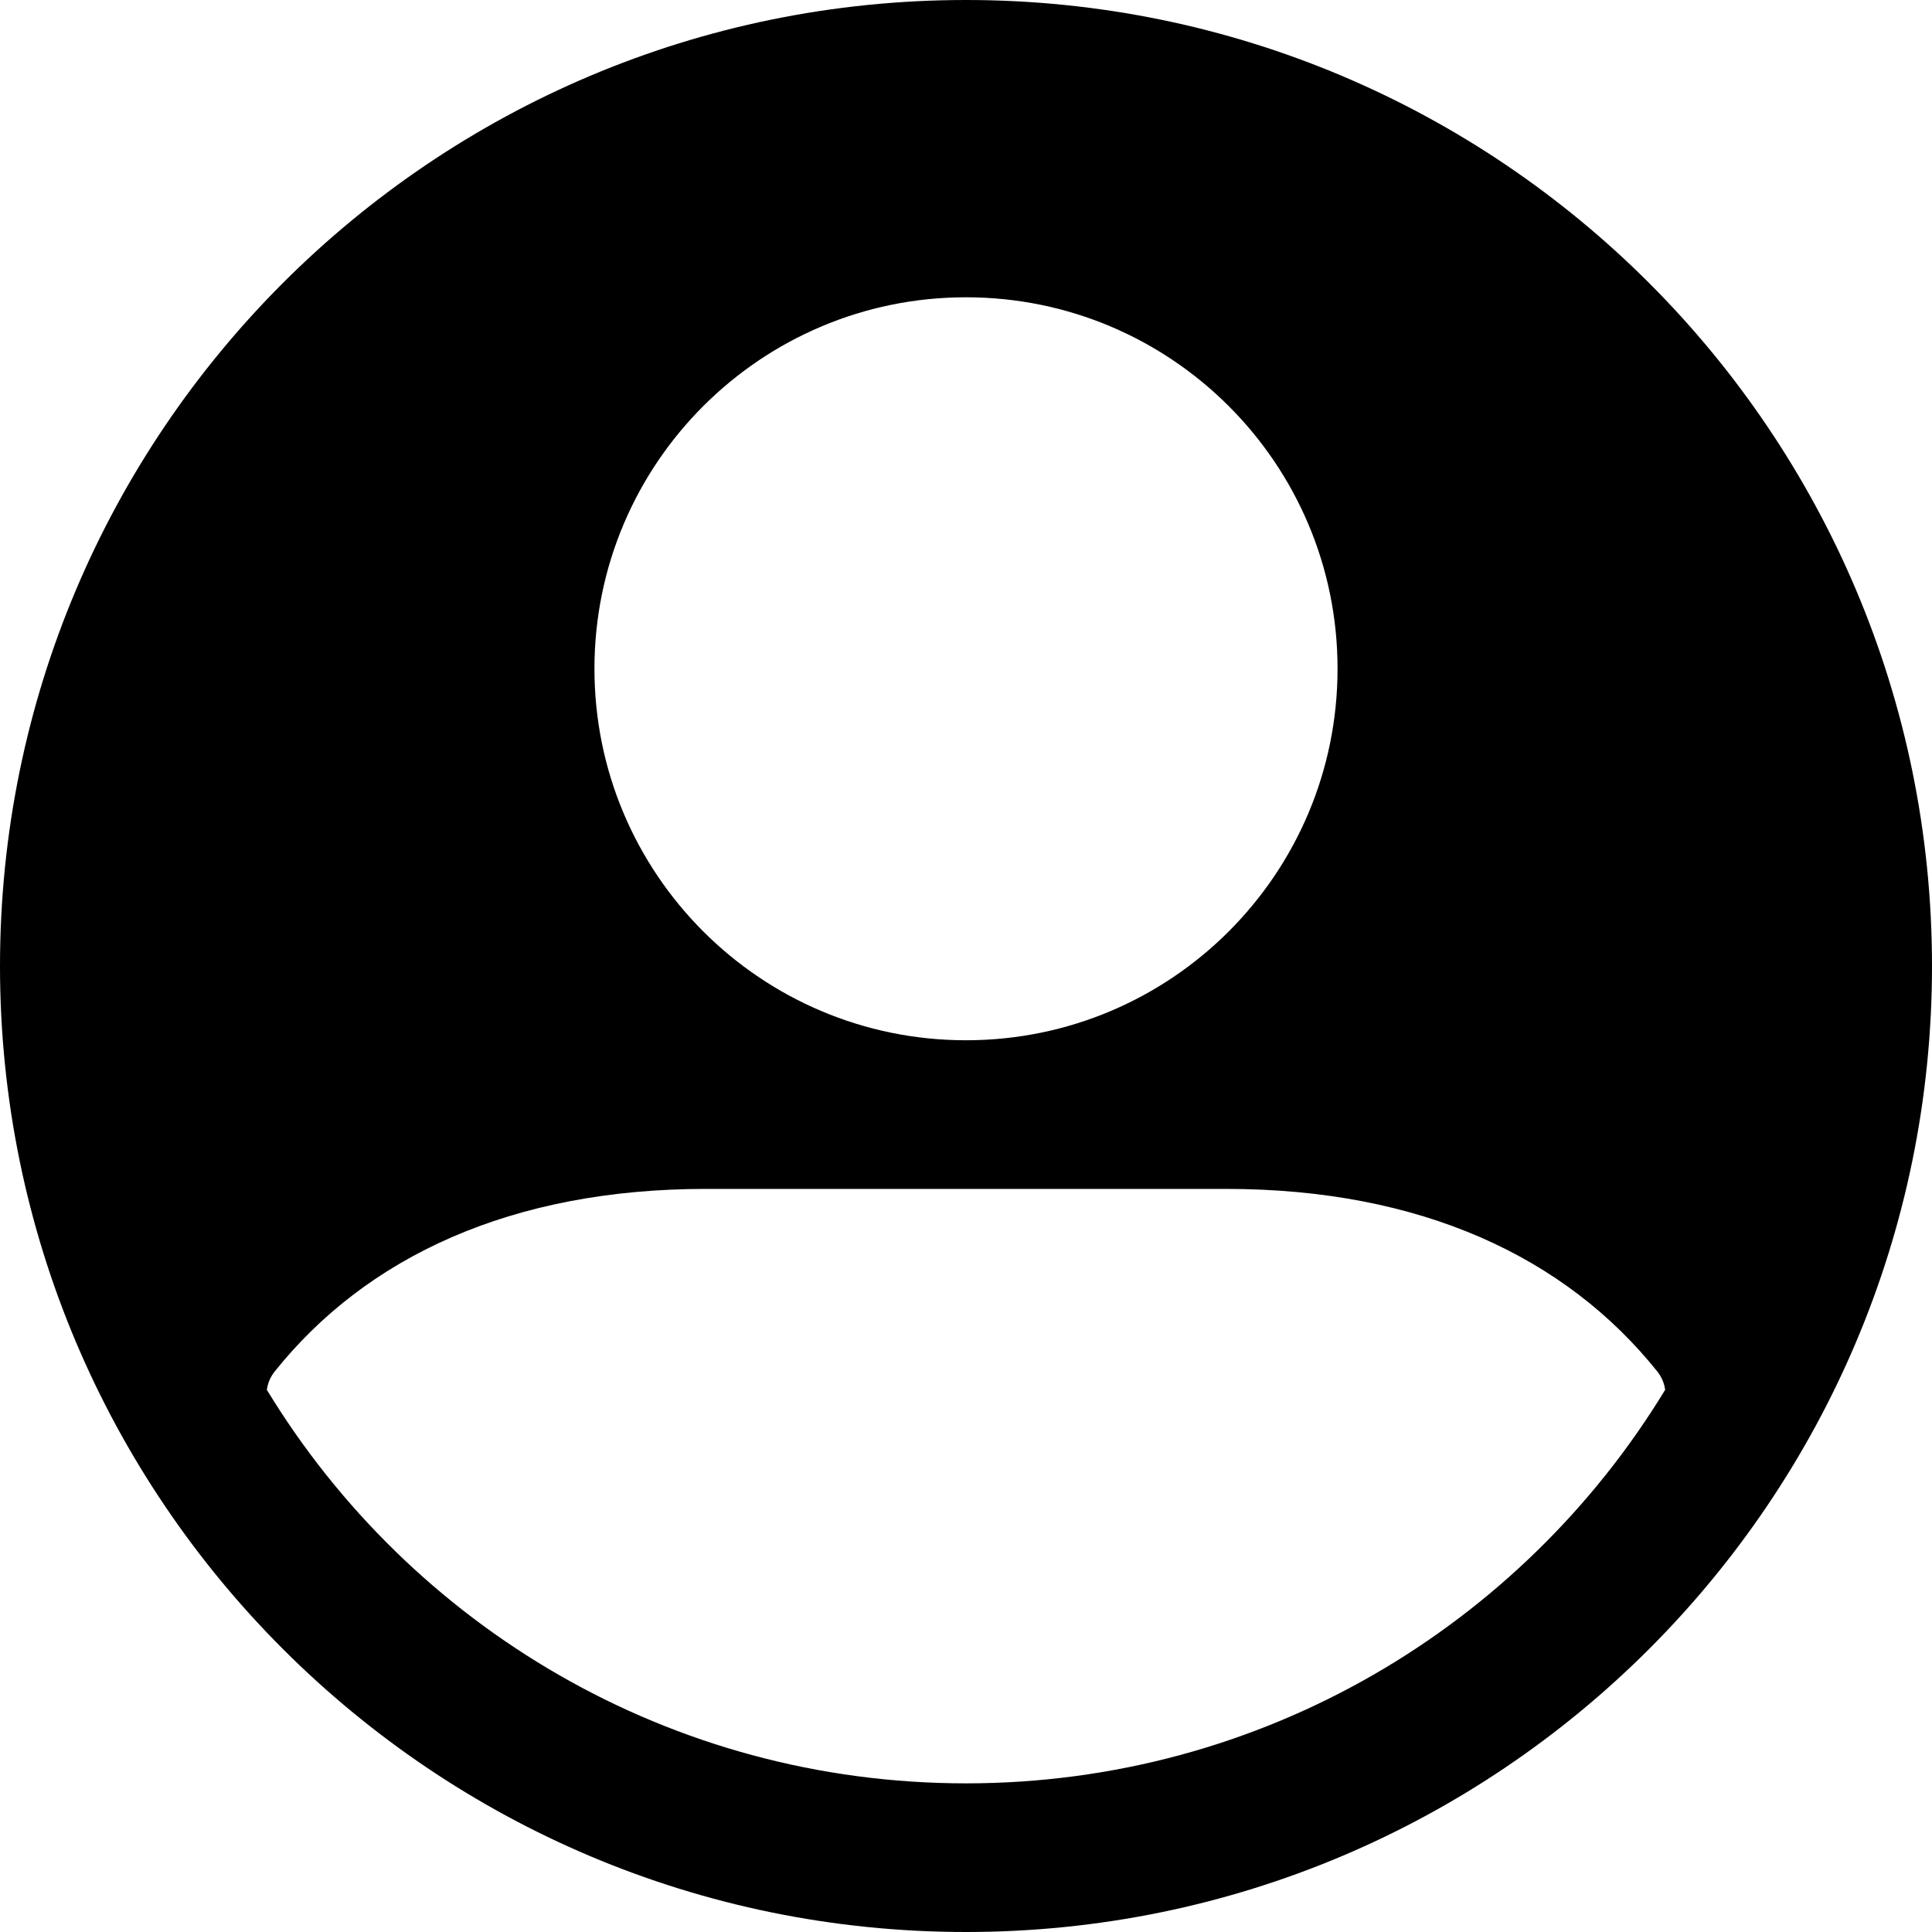
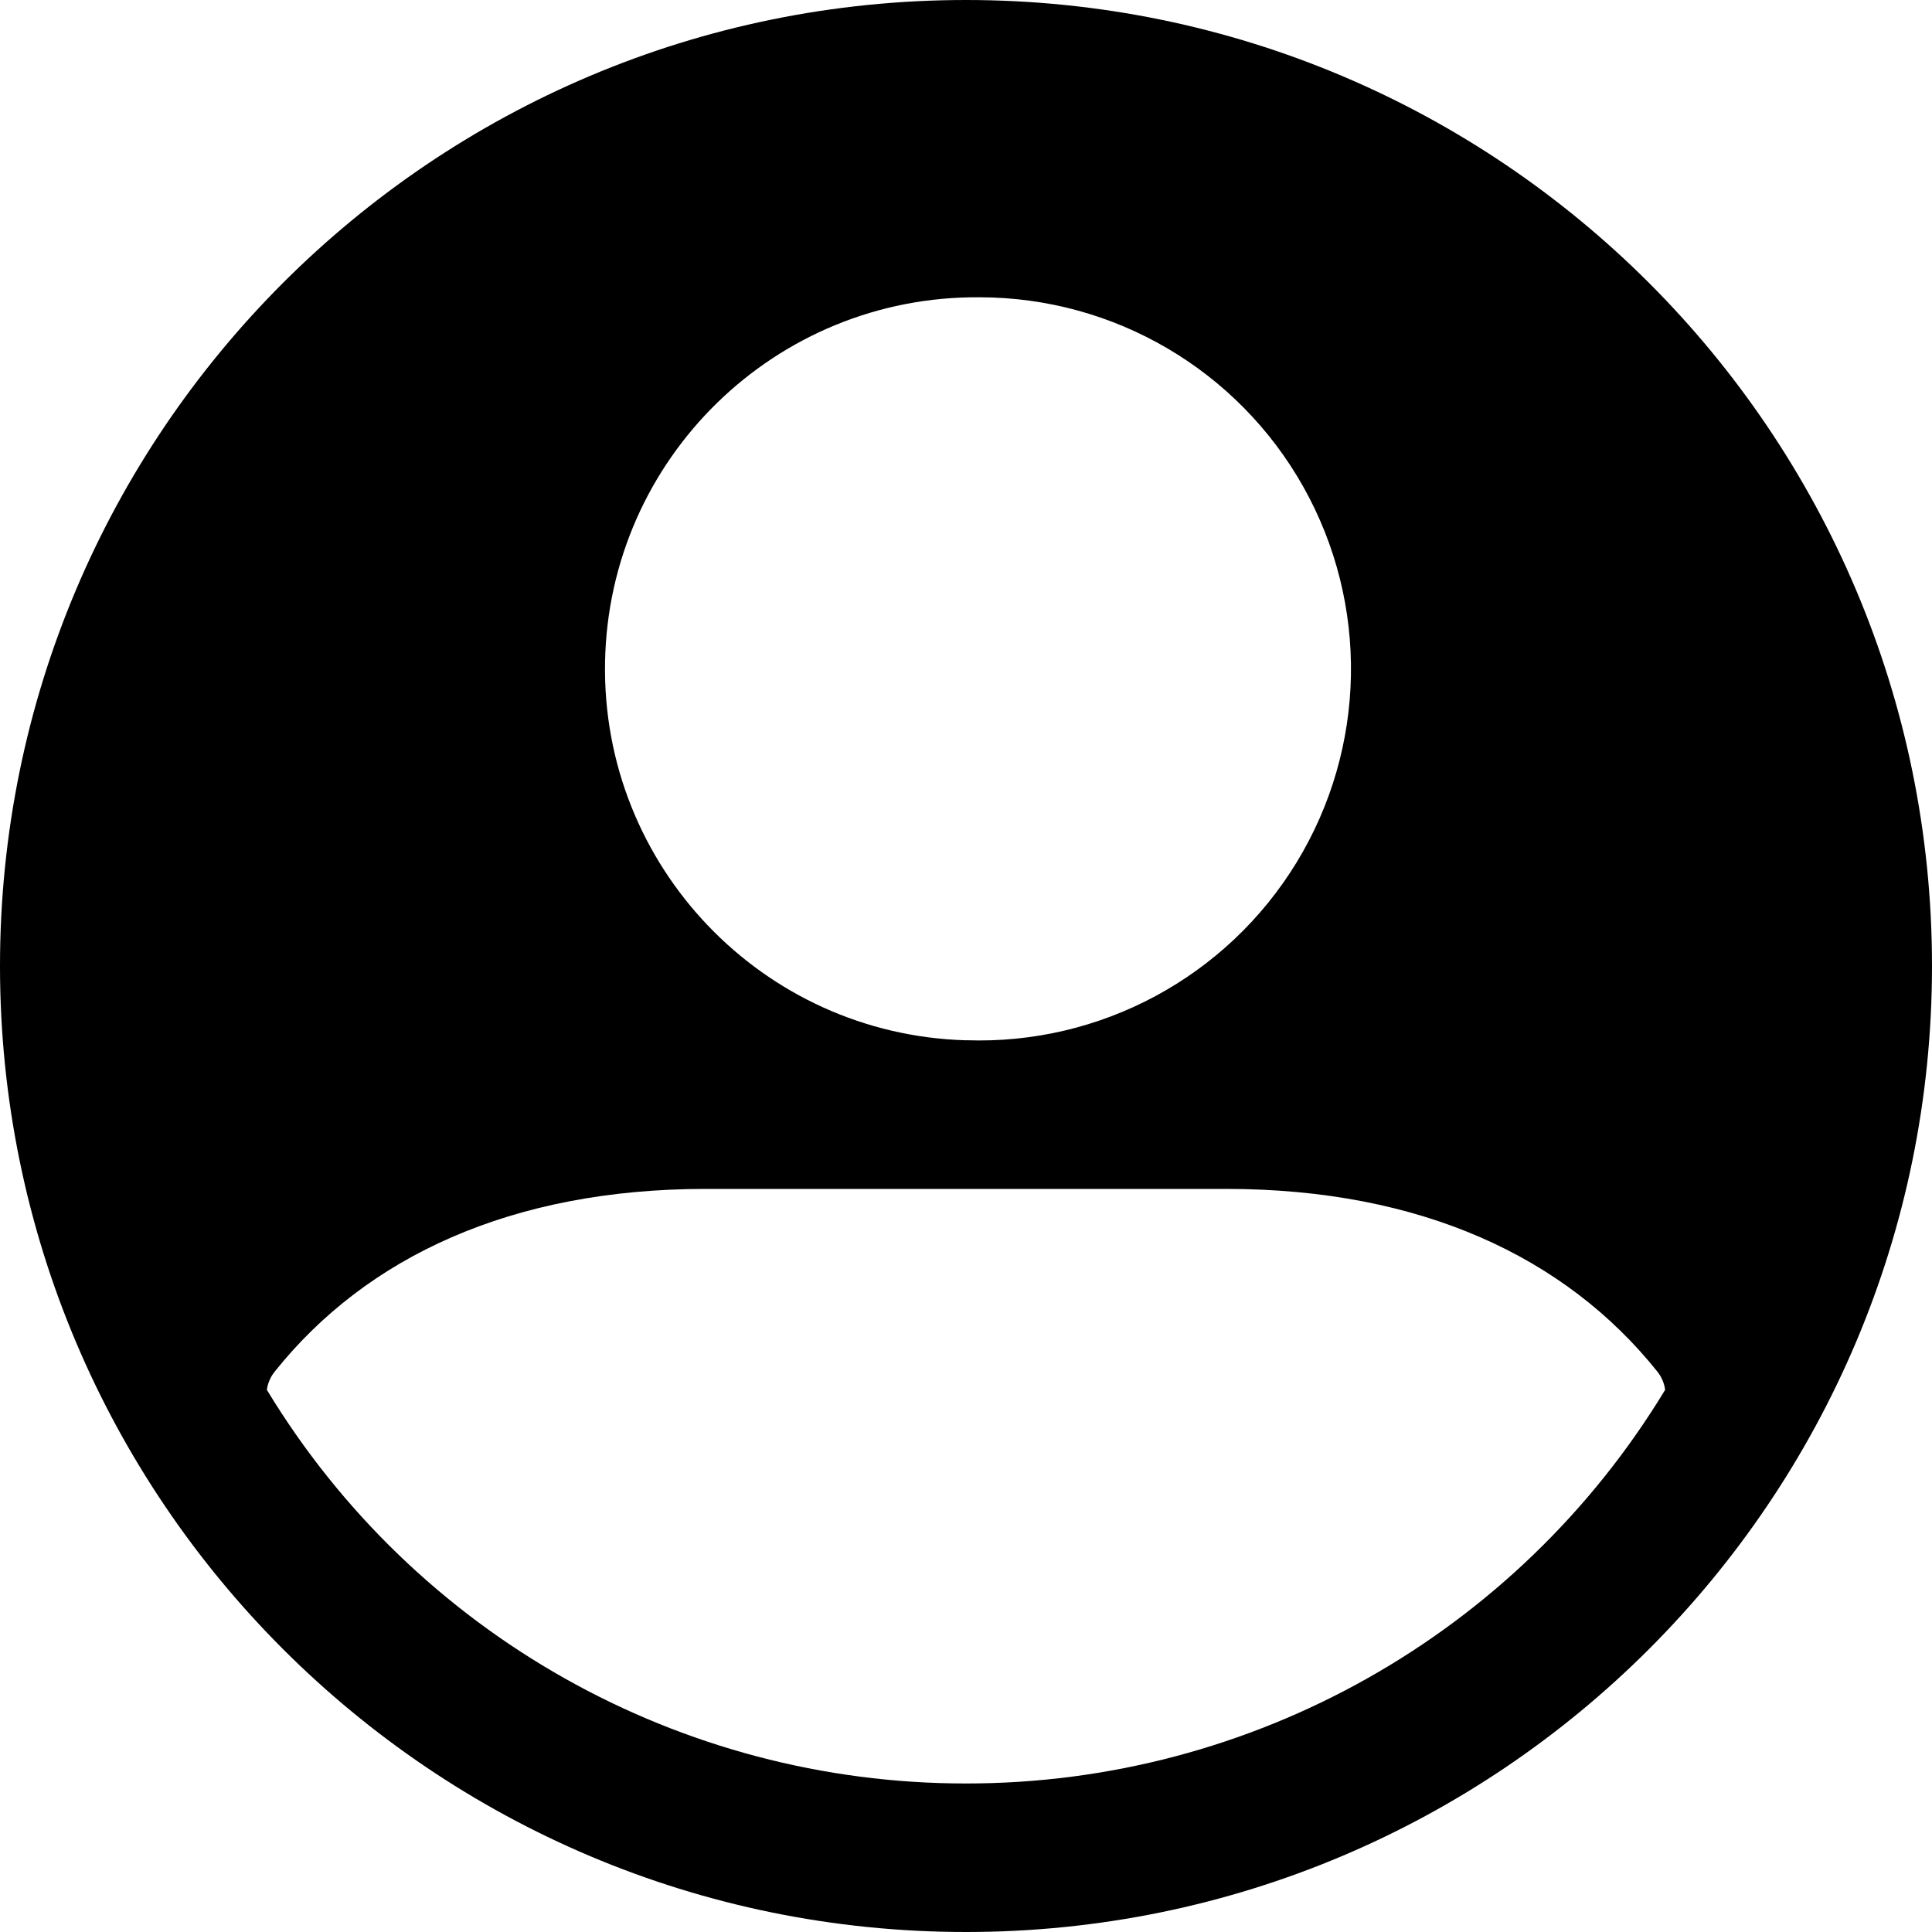
- <svg xmlns="http://www.w3.org/2000/svg" width="16px" height="16px" viewBox="0 0 16 16" version="1.1">
-   <defs />
-   <g id="WM-2018-with-Imagery" stroke="none" stroke-width="1" fill="none" fill-rule="evenodd">
-     <g id="i--account" fill="#000000">
-       <g id="Group">
-         <path d="M8,16 C12.418,16 16,12.418 16,8 C16,3.582 12.418,0 8,0 C3.582,0 0,3.582 0,8 C0,12.418 3.582,16 8,16 Z M8,8.615 C9.699,8.615 11.077,7.238 11.077,5.538 C11.077,3.839 9.699,2.462 8,2.462 C6.301,2.462 4.923,3.839 4.923,5.538 C4.923,7.238 6.301,8.615 8,8.615 Z M2.21,11.51 C3.398,13.464 5.546,14.769 8,14.769 C10.454,14.769 12.602,13.464 13.79,11.51 C13.783,11.456 13.761,11.403 13.725,11.358 C12.966,10.409 11.765,9.846 10.154,9.846 L5.846,9.846 C4.235,9.846 3.034,10.409 2.275,11.358 C2.239,11.403 2.217,11.456 2.21,11.51 Z" id="Shape" />
-       </g>
-     </g>
-   </g>
+ <svg xmlns="http://www.w3.org/2000/svg" width="24" height="24">
+   <path d="M12 24c6.627 0 12-5.373 12-12S18.627 0 12 0 0 5.373 0 12s5.373 12 12 12zm0-11.078a4.616 4.616 0 1 0 .166-9.229 4.616 4.616 0 0 0-.166 9.23zm-8.685 4.343A10.147 10.147 0 0 0 12 22.155a10.147 10.147 0 0 0 8.685-4.89.459.459 0 0 0-.098-.228c-1.138-1.423-2.94-2.268-5.356-2.268H8.769c-2.417 0-4.218.845-5.355 2.268a.459.459 0 0 0-.099.228z" fill="#000" fill-rule="evenodd" />
</svg>
